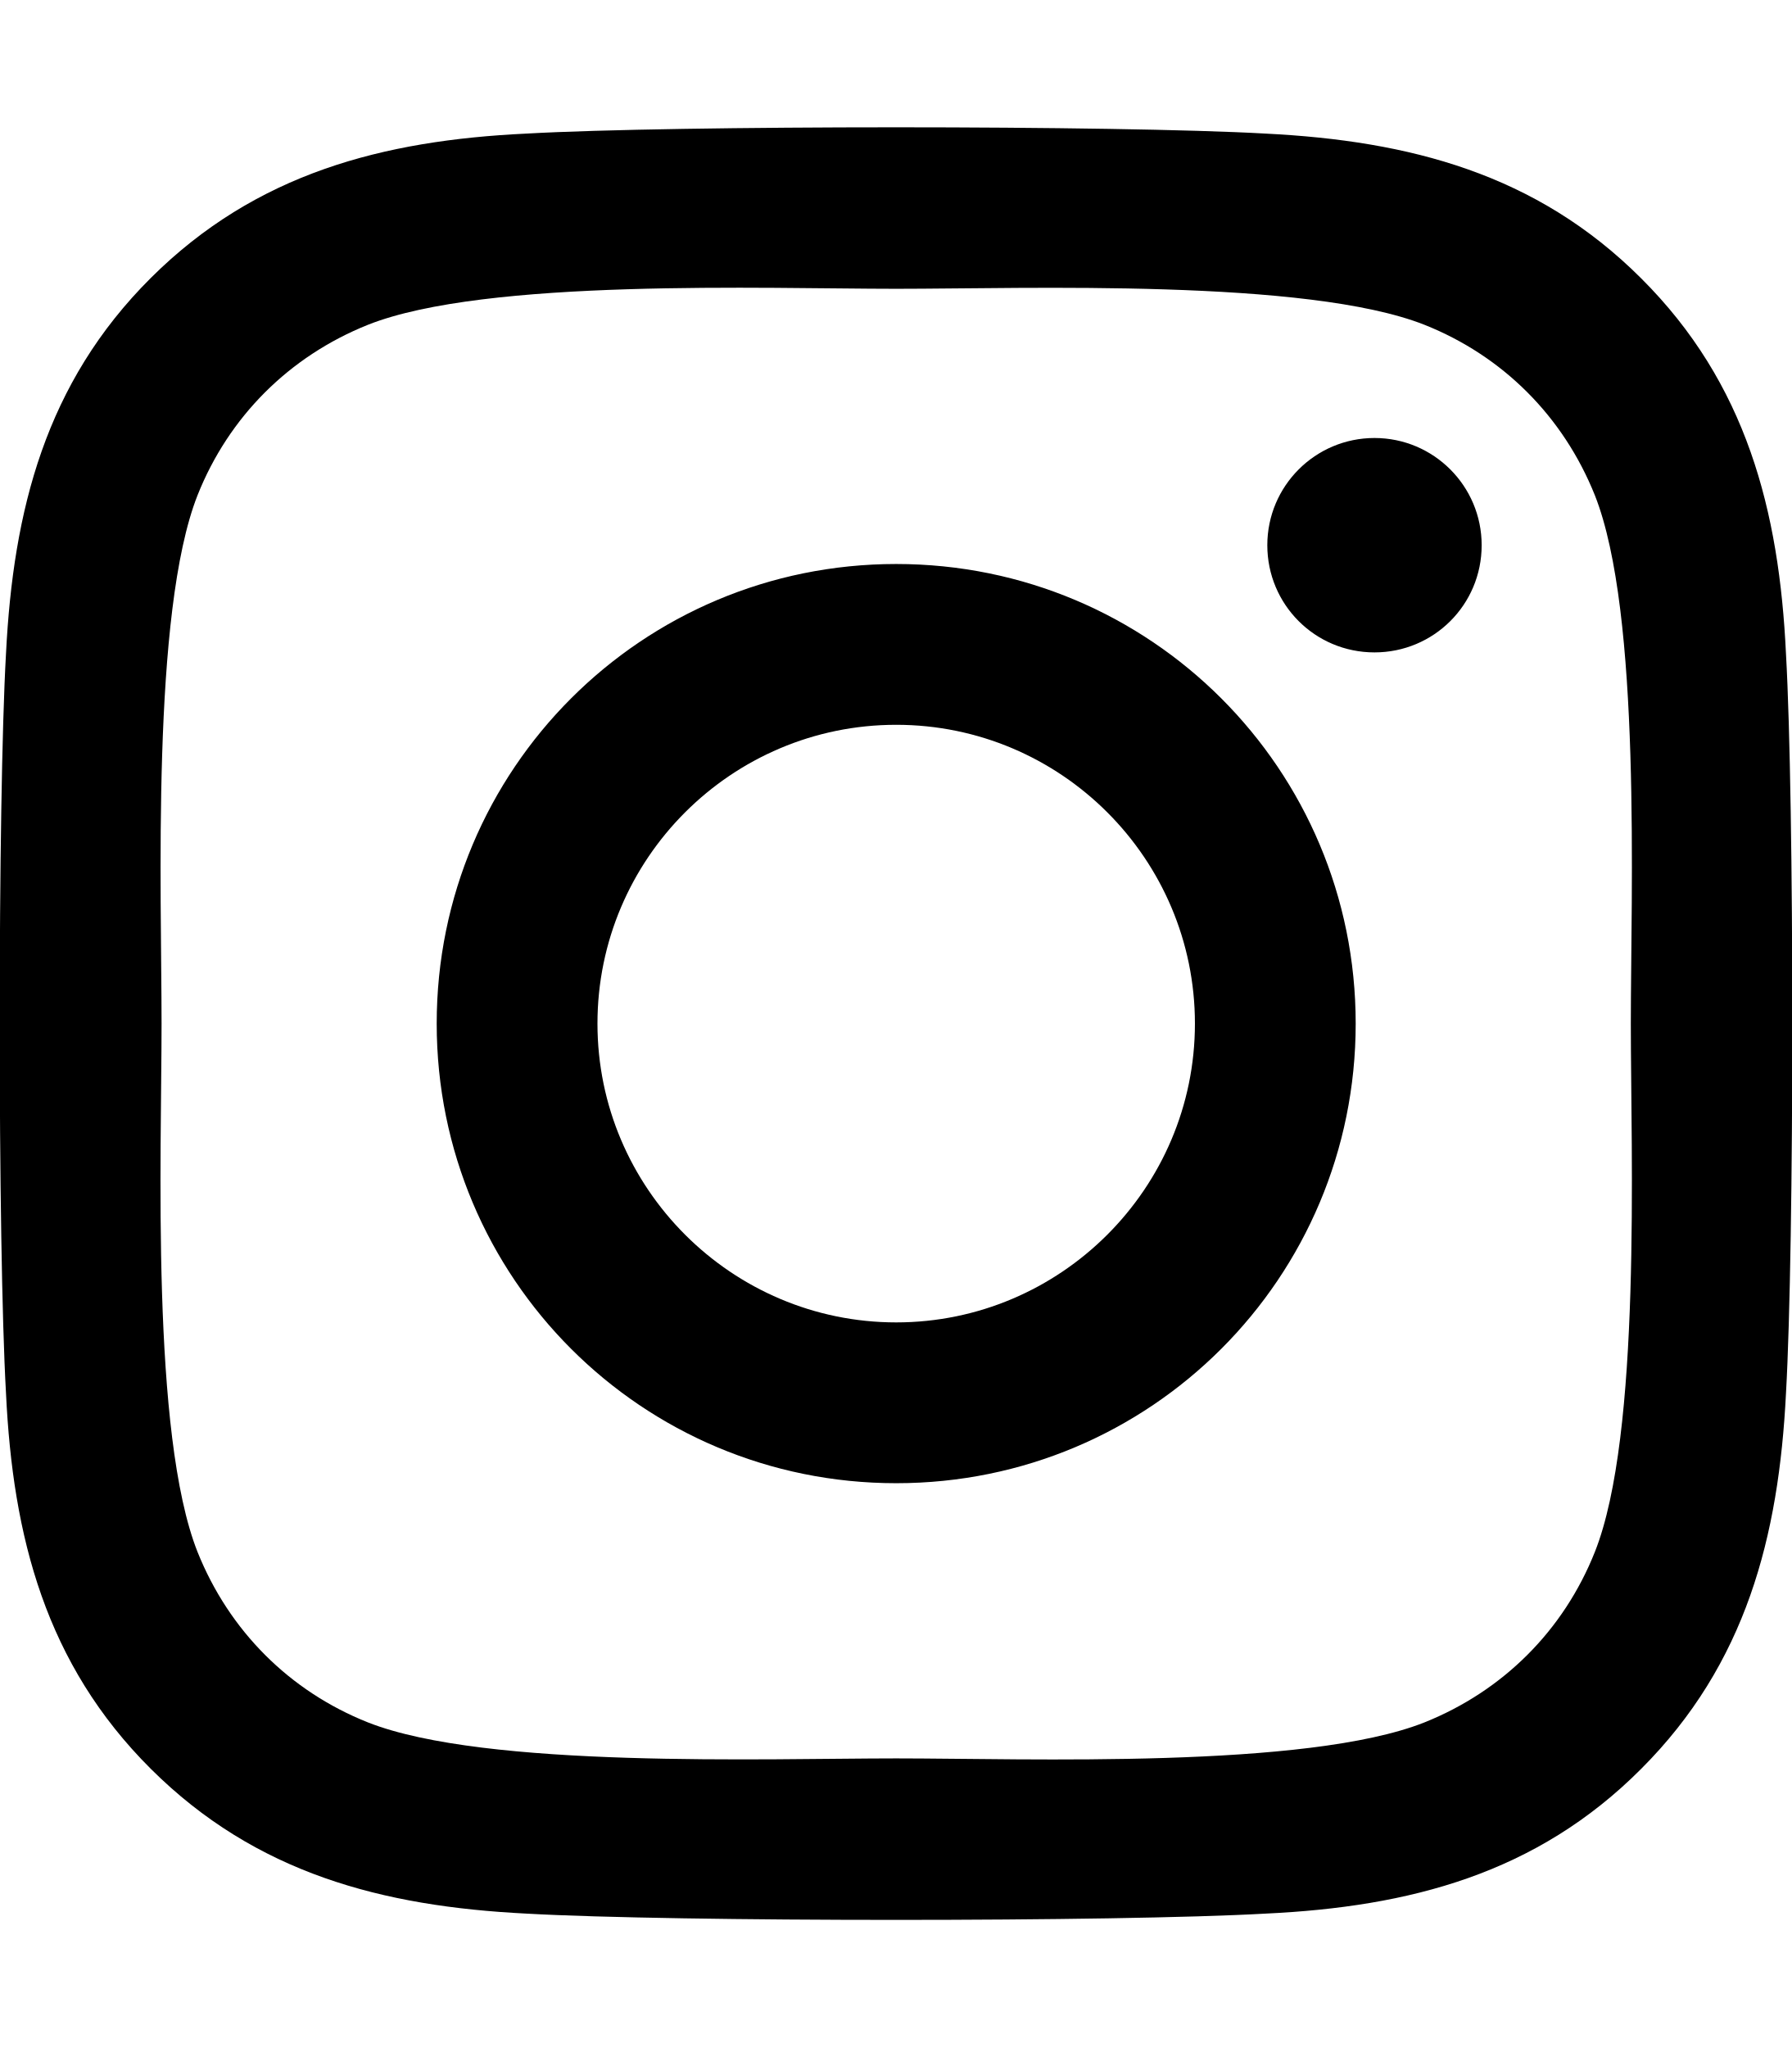
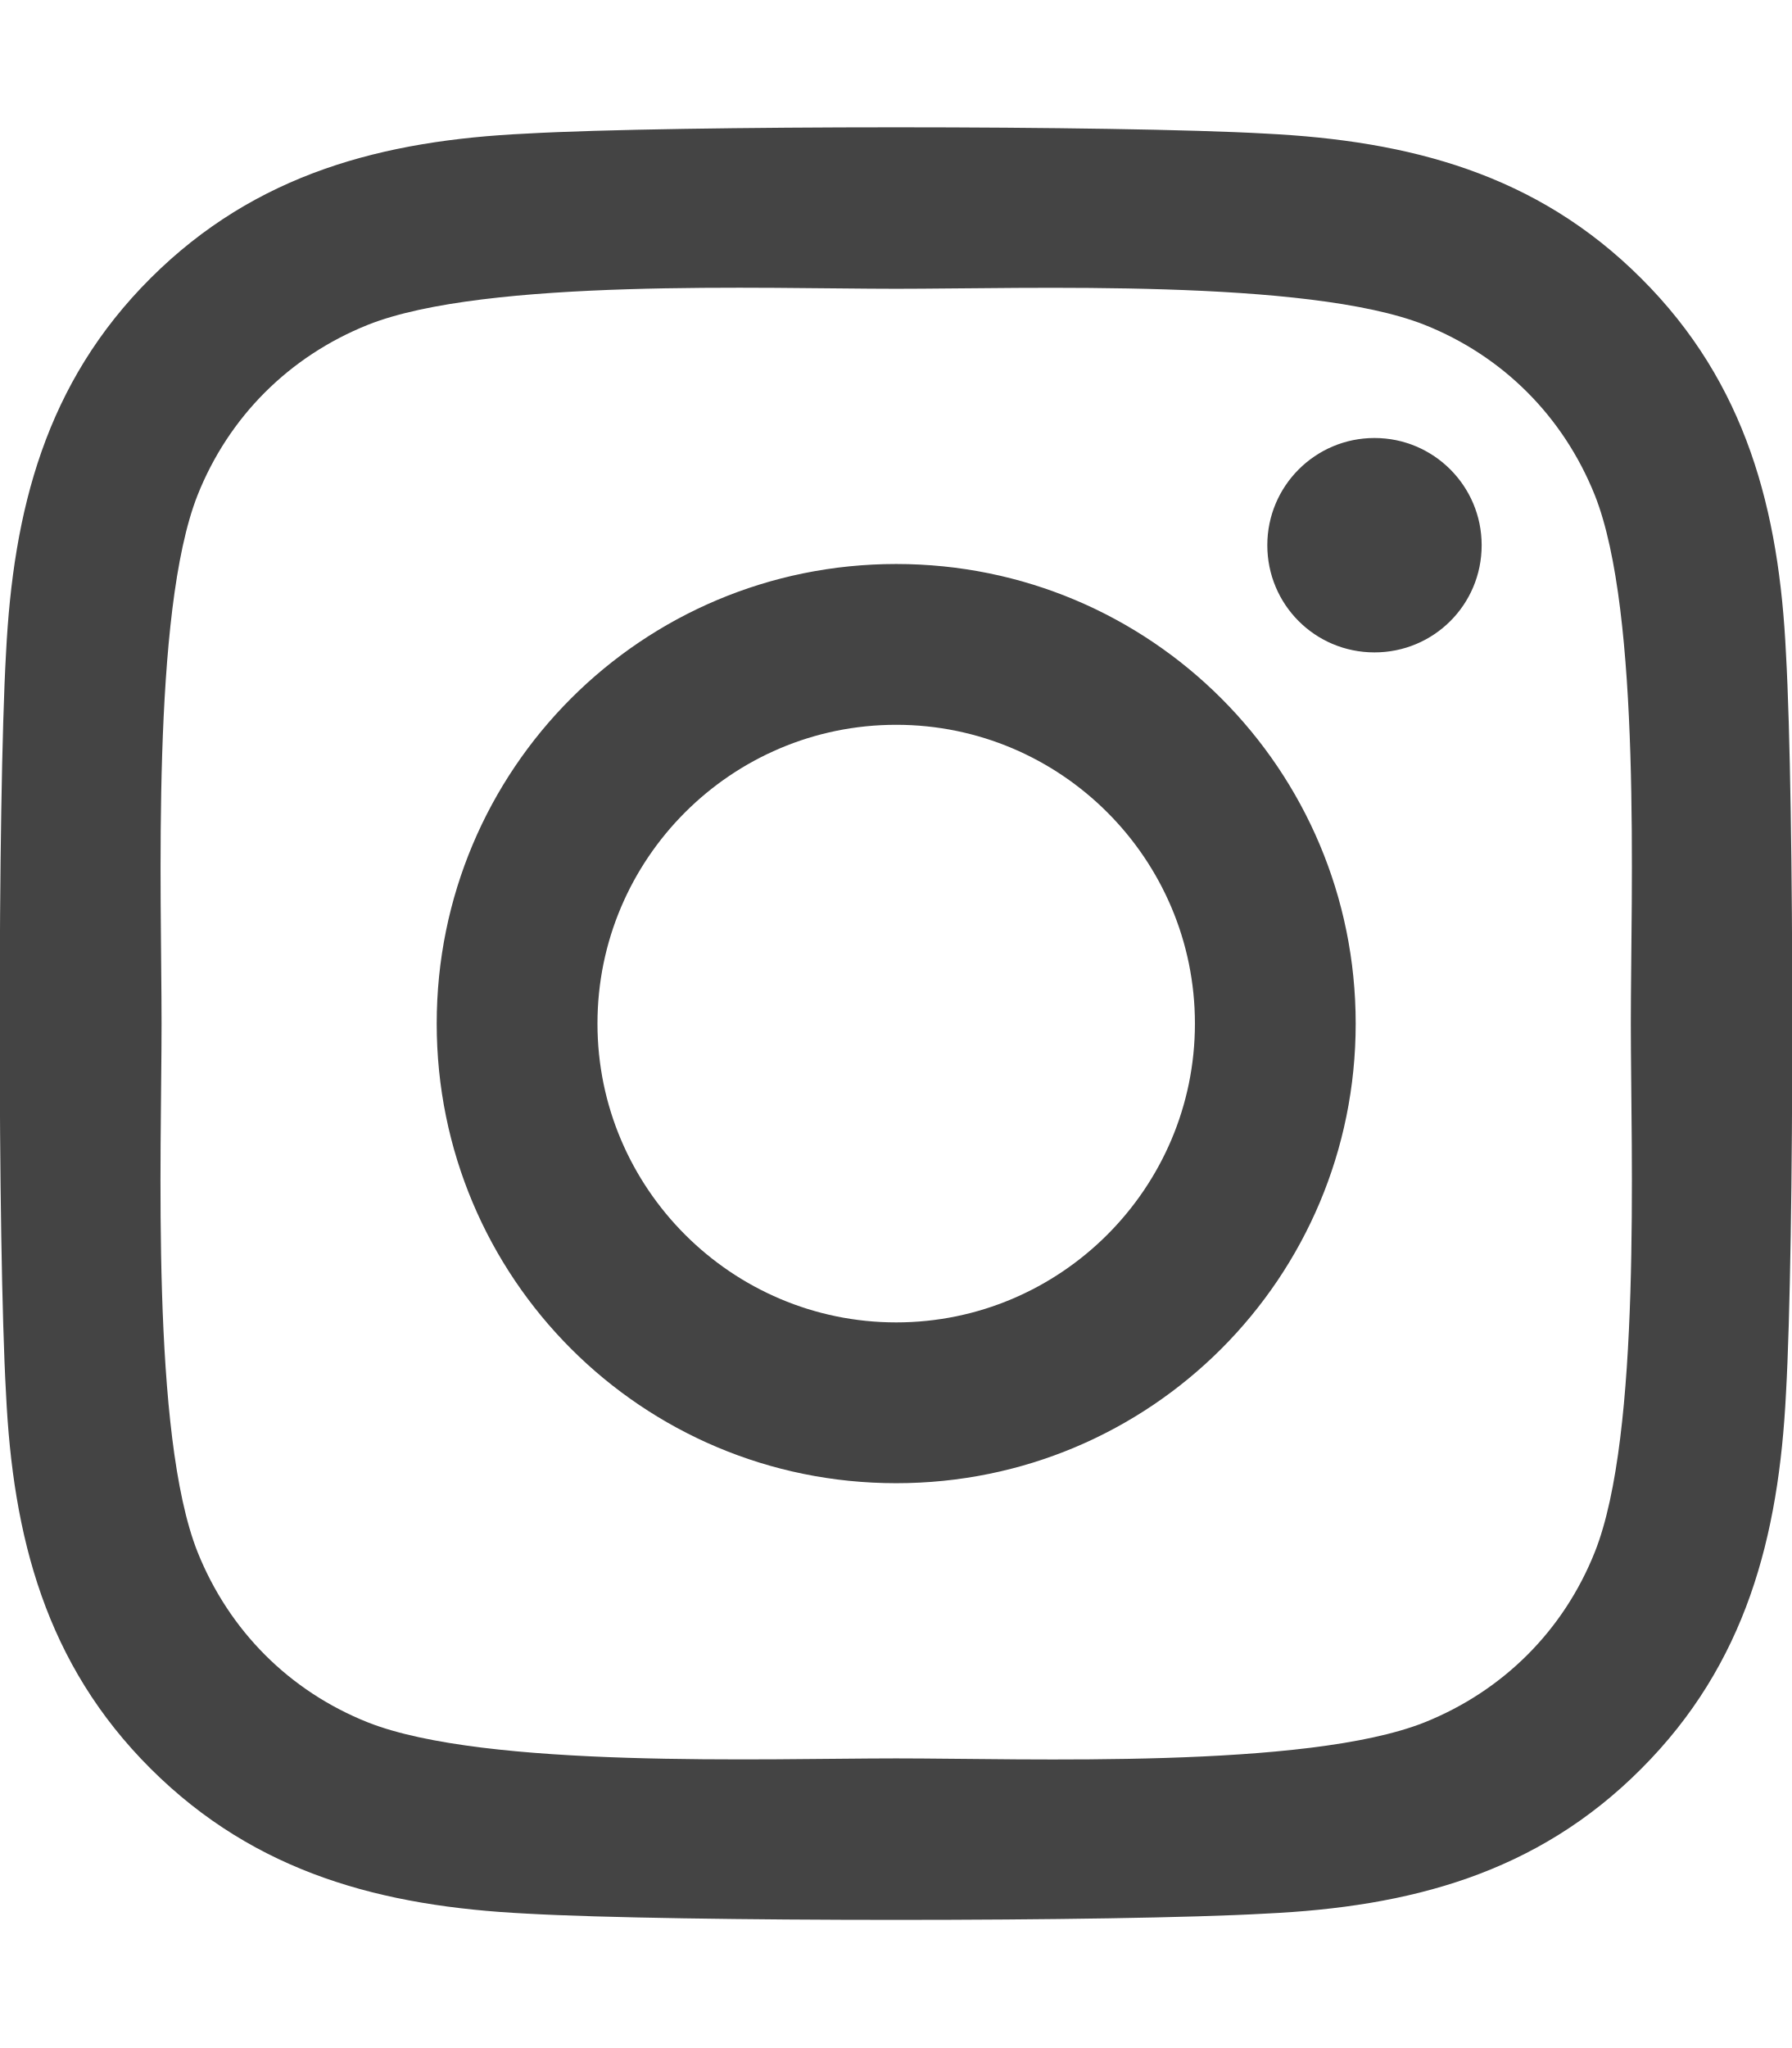
<svg xmlns="http://www.w3.org/2000/svg" aria-hidden="true" focusable="false" data-prefix="fab" data-icon="instagram" class="svg-inline--fa fa-instagram fa-w-14" role="img" viewBox="0 0 448 512">
-   <path fill="currentColor" d="M224.1 141c-63.6 0-114.9 51.3-114.9 114.9s51.3 114.9 114.9 114.9S339 319.5 339 255.9 287.7 141 224.1 141zm0 189.6c-41.1 0-74.7-33.5-74.7-74.7s33.5-74.7 74.7-74.7 74.7 33.5 74.7 74.7-33.6 74.7-74.7 74.7zm146.4-194.3c0 14.9-12 26.8-26.8 26.8-14.9 0-26.8-12-26.8-26.8s12-26.8 26.8-26.8 26.8 12 26.8 26.8zm76.1 27.2c-1.7-35.9-9.9-67.7-36.2-93.9-26.2-26.2-58-34.4-93.9-36.2-37-2.1-147.9-2.1-184.9 0-35.8 1.7-67.6 9.9-93.9 36.1s-34.4 58-36.2 93.9c-2.1 37-2.1 147.9 0 184.9 1.7 35.9 9.9 67.7 36.2 93.9s58 34.4 93.9 36.2c37 2.1 147.9 2.1 184.9 0 35.9-1.7 67.7-9.9 93.9-36.2 26.2-26.2 34.4-58 36.2-93.9 2.1-37 2.1-147.8 0-184.8zM398.8 388c-7.8 19.6-22.9 34.7-42.6 42.6-29.5 11.7-99.5 9-132.1 9s-102.7 2.6-132.1-9c-19.6-7.8-34.7-22.9-42.6-42.6-11.7-29.5-9-99.5-9-132.1s-2.6-102.7 9-132.1c7.8-19.6 22.9-34.7 42.6-42.6 29.5-11.7 99.5-9 132.1-9s102.7-2.6 132.1 9c19.6 7.8 34.7 22.9 42.6 42.6 11.7 29.5 9 99.5 9 132.1s2.7 102.7-9 132.1z" />
+   <path fill="#444444" d="M224.1 141c-63.6 0-114.9 51.3-114.9 114.9s51.3 114.9 114.9 114.9S339 319.5 339 255.9 287.7 141 224.1 141zm0 189.6c-41.1 0-74.7-33.5-74.7-74.7s33.5-74.7 74.7-74.7 74.7 33.5 74.7 74.7-33.6 74.7-74.7 74.7zm146.4-194.3c0 14.9-12 26.8-26.8 26.8-14.9 0-26.8-12-26.8-26.8s12-26.8 26.8-26.8 26.8 12 26.8 26.8zm76.1 27.2c-1.7-35.9-9.9-67.7-36.2-93.9-26.2-26.2-58-34.4-93.9-36.2-37-2.1-147.9-2.1-184.9 0-35.8 1.7-67.6 9.9-93.9 36.1s-34.4 58-36.2 93.9c-2.1 37-2.1 147.9 0 184.9 1.7 35.9 9.9 67.7 36.2 93.9s58 34.4 93.9 36.2c37 2.1 147.9 2.1 184.9 0 35.9-1.7 67.7-9.9 93.9-36.2 26.2-26.2 34.4-58 36.2-93.9 2.1-37 2.1-147.8 0-184.8zM398.8 388c-7.8 19.6-22.9 34.7-42.6 42.6-29.5 11.7-99.5 9-132.1 9s-102.7 2.6-132.1-9c-19.6-7.8-34.7-22.9-42.6-42.6-11.7-29.5-9-99.5-9-132.1s-2.6-102.7 9-132.1c7.8-19.6 22.9-34.7 42.6-42.6 29.5-11.7 99.5-9 132.1-9s102.7-2.6 132.1 9c19.6 7.8 34.7 22.9 42.6 42.6 11.7 29.5 9 99.5 9 132.1s2.7 102.7-9 132.1z" />
</svg>
